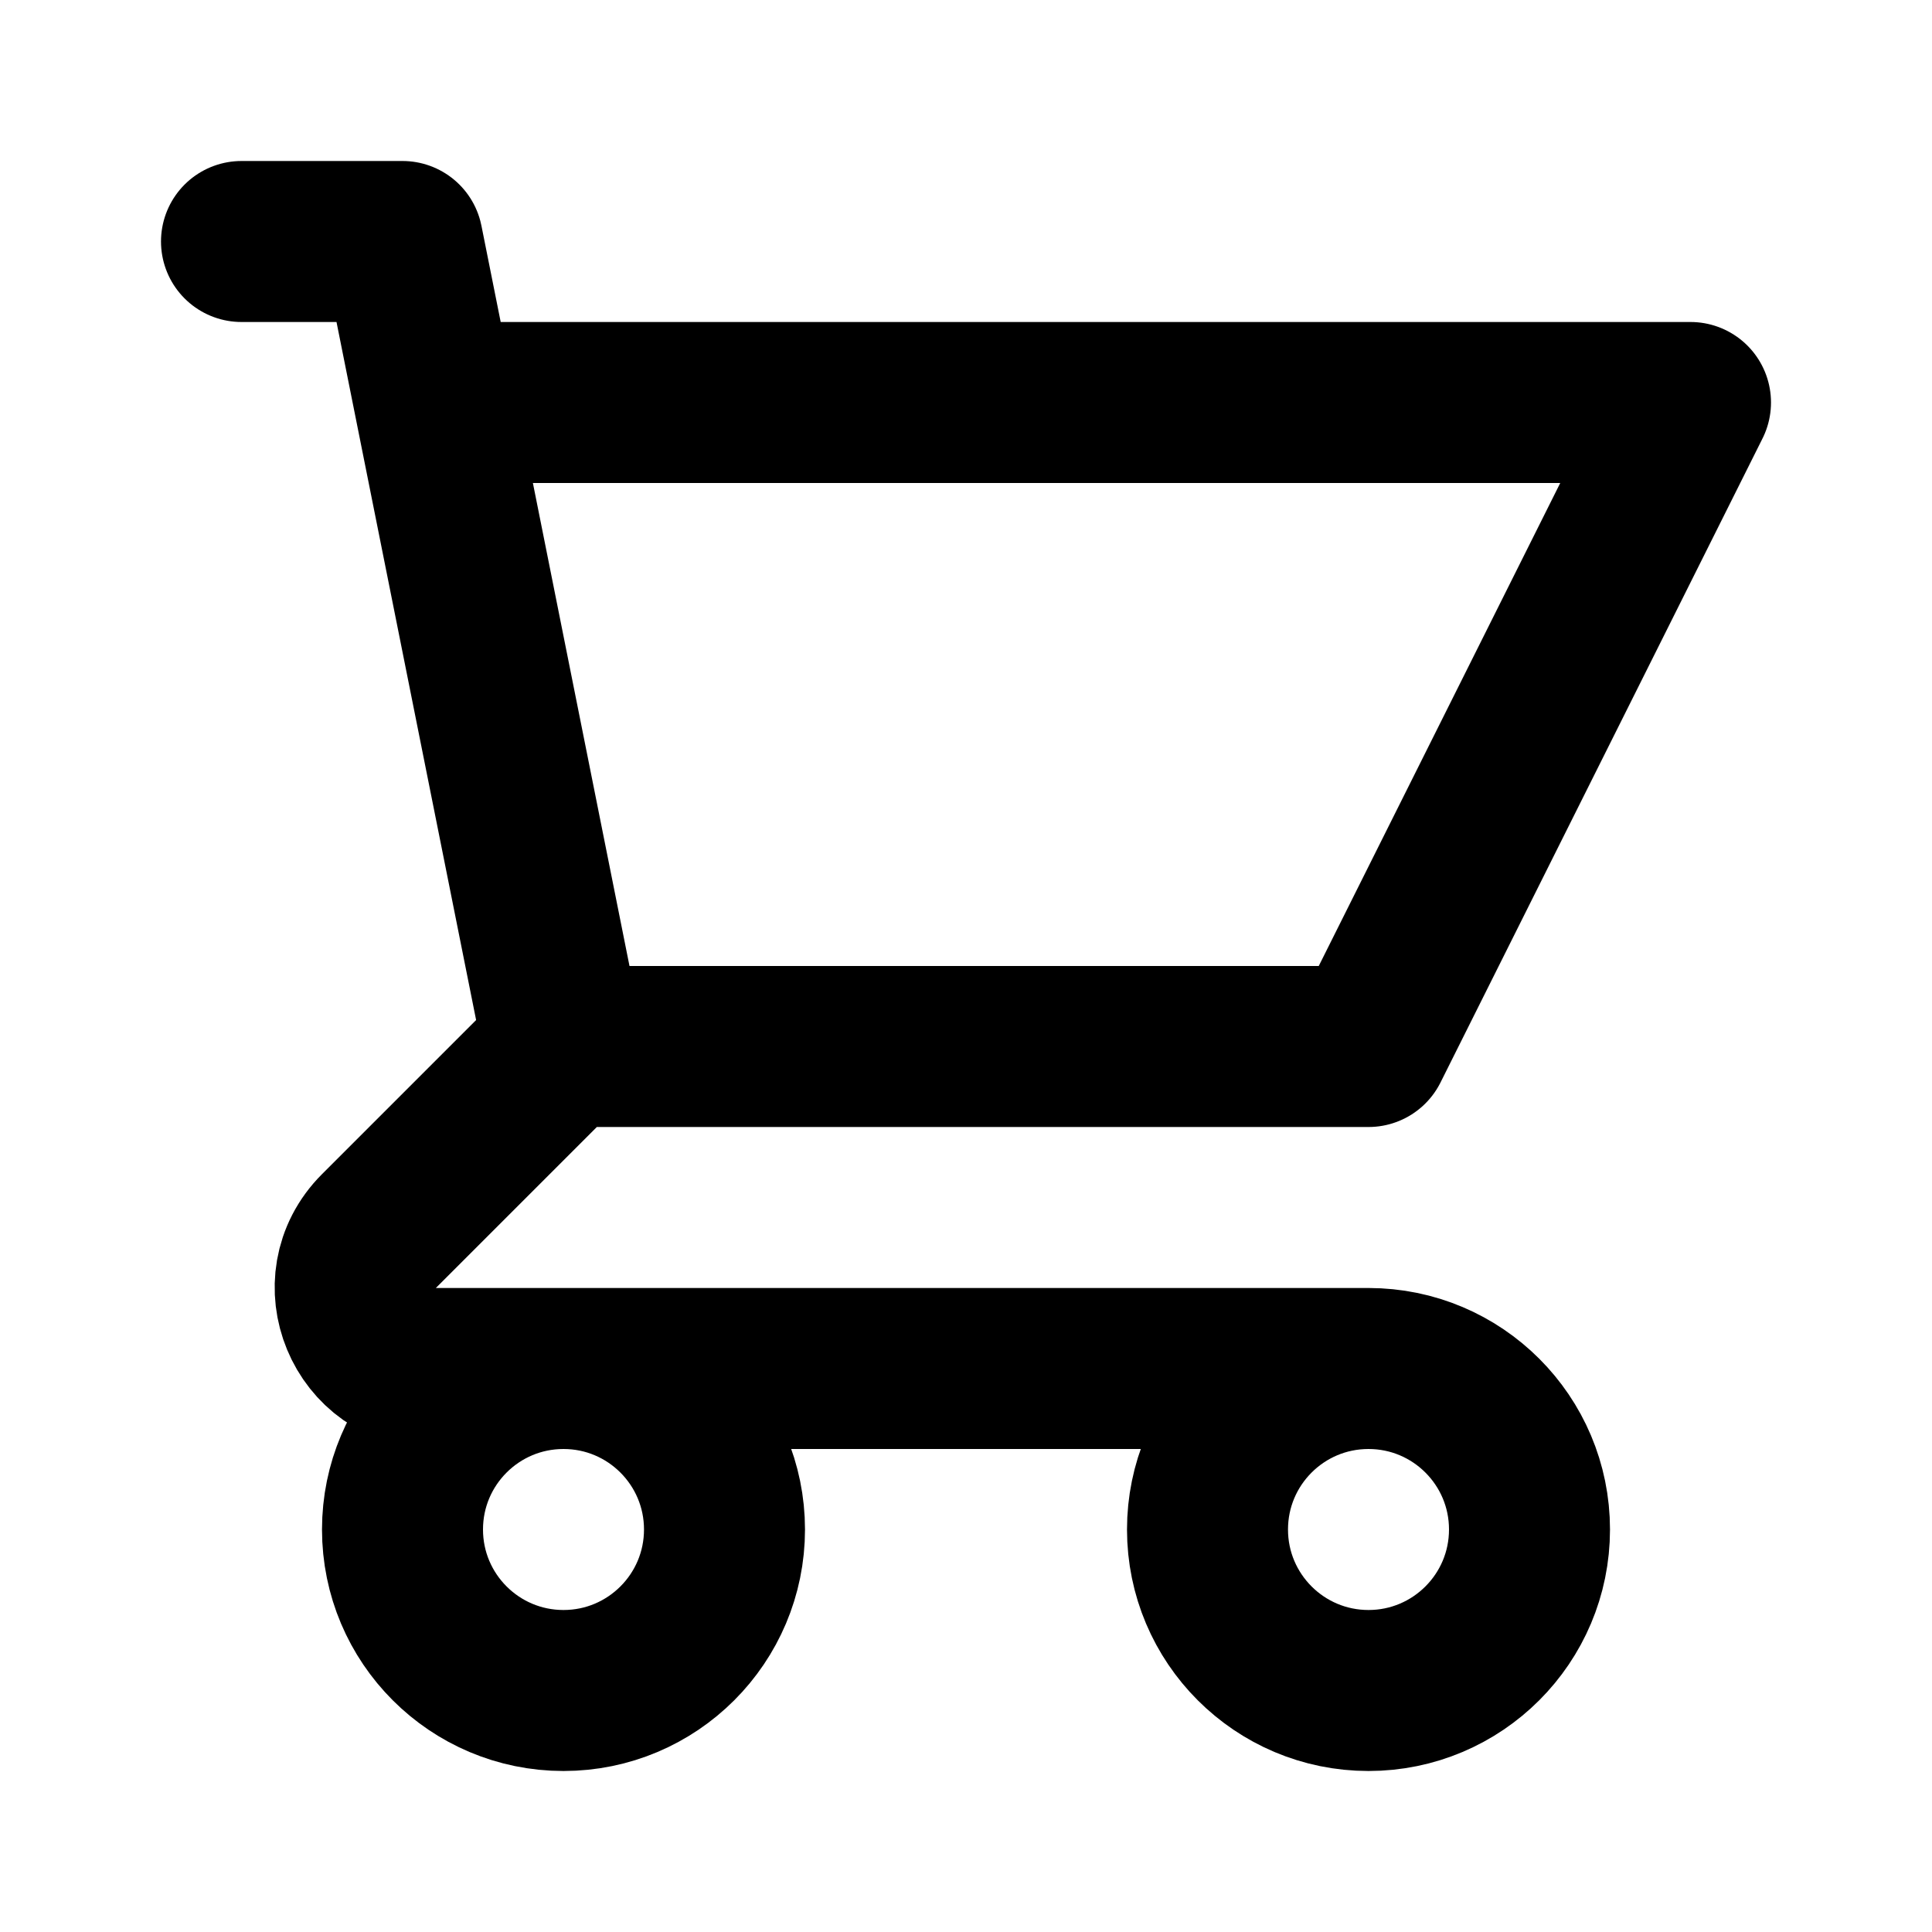
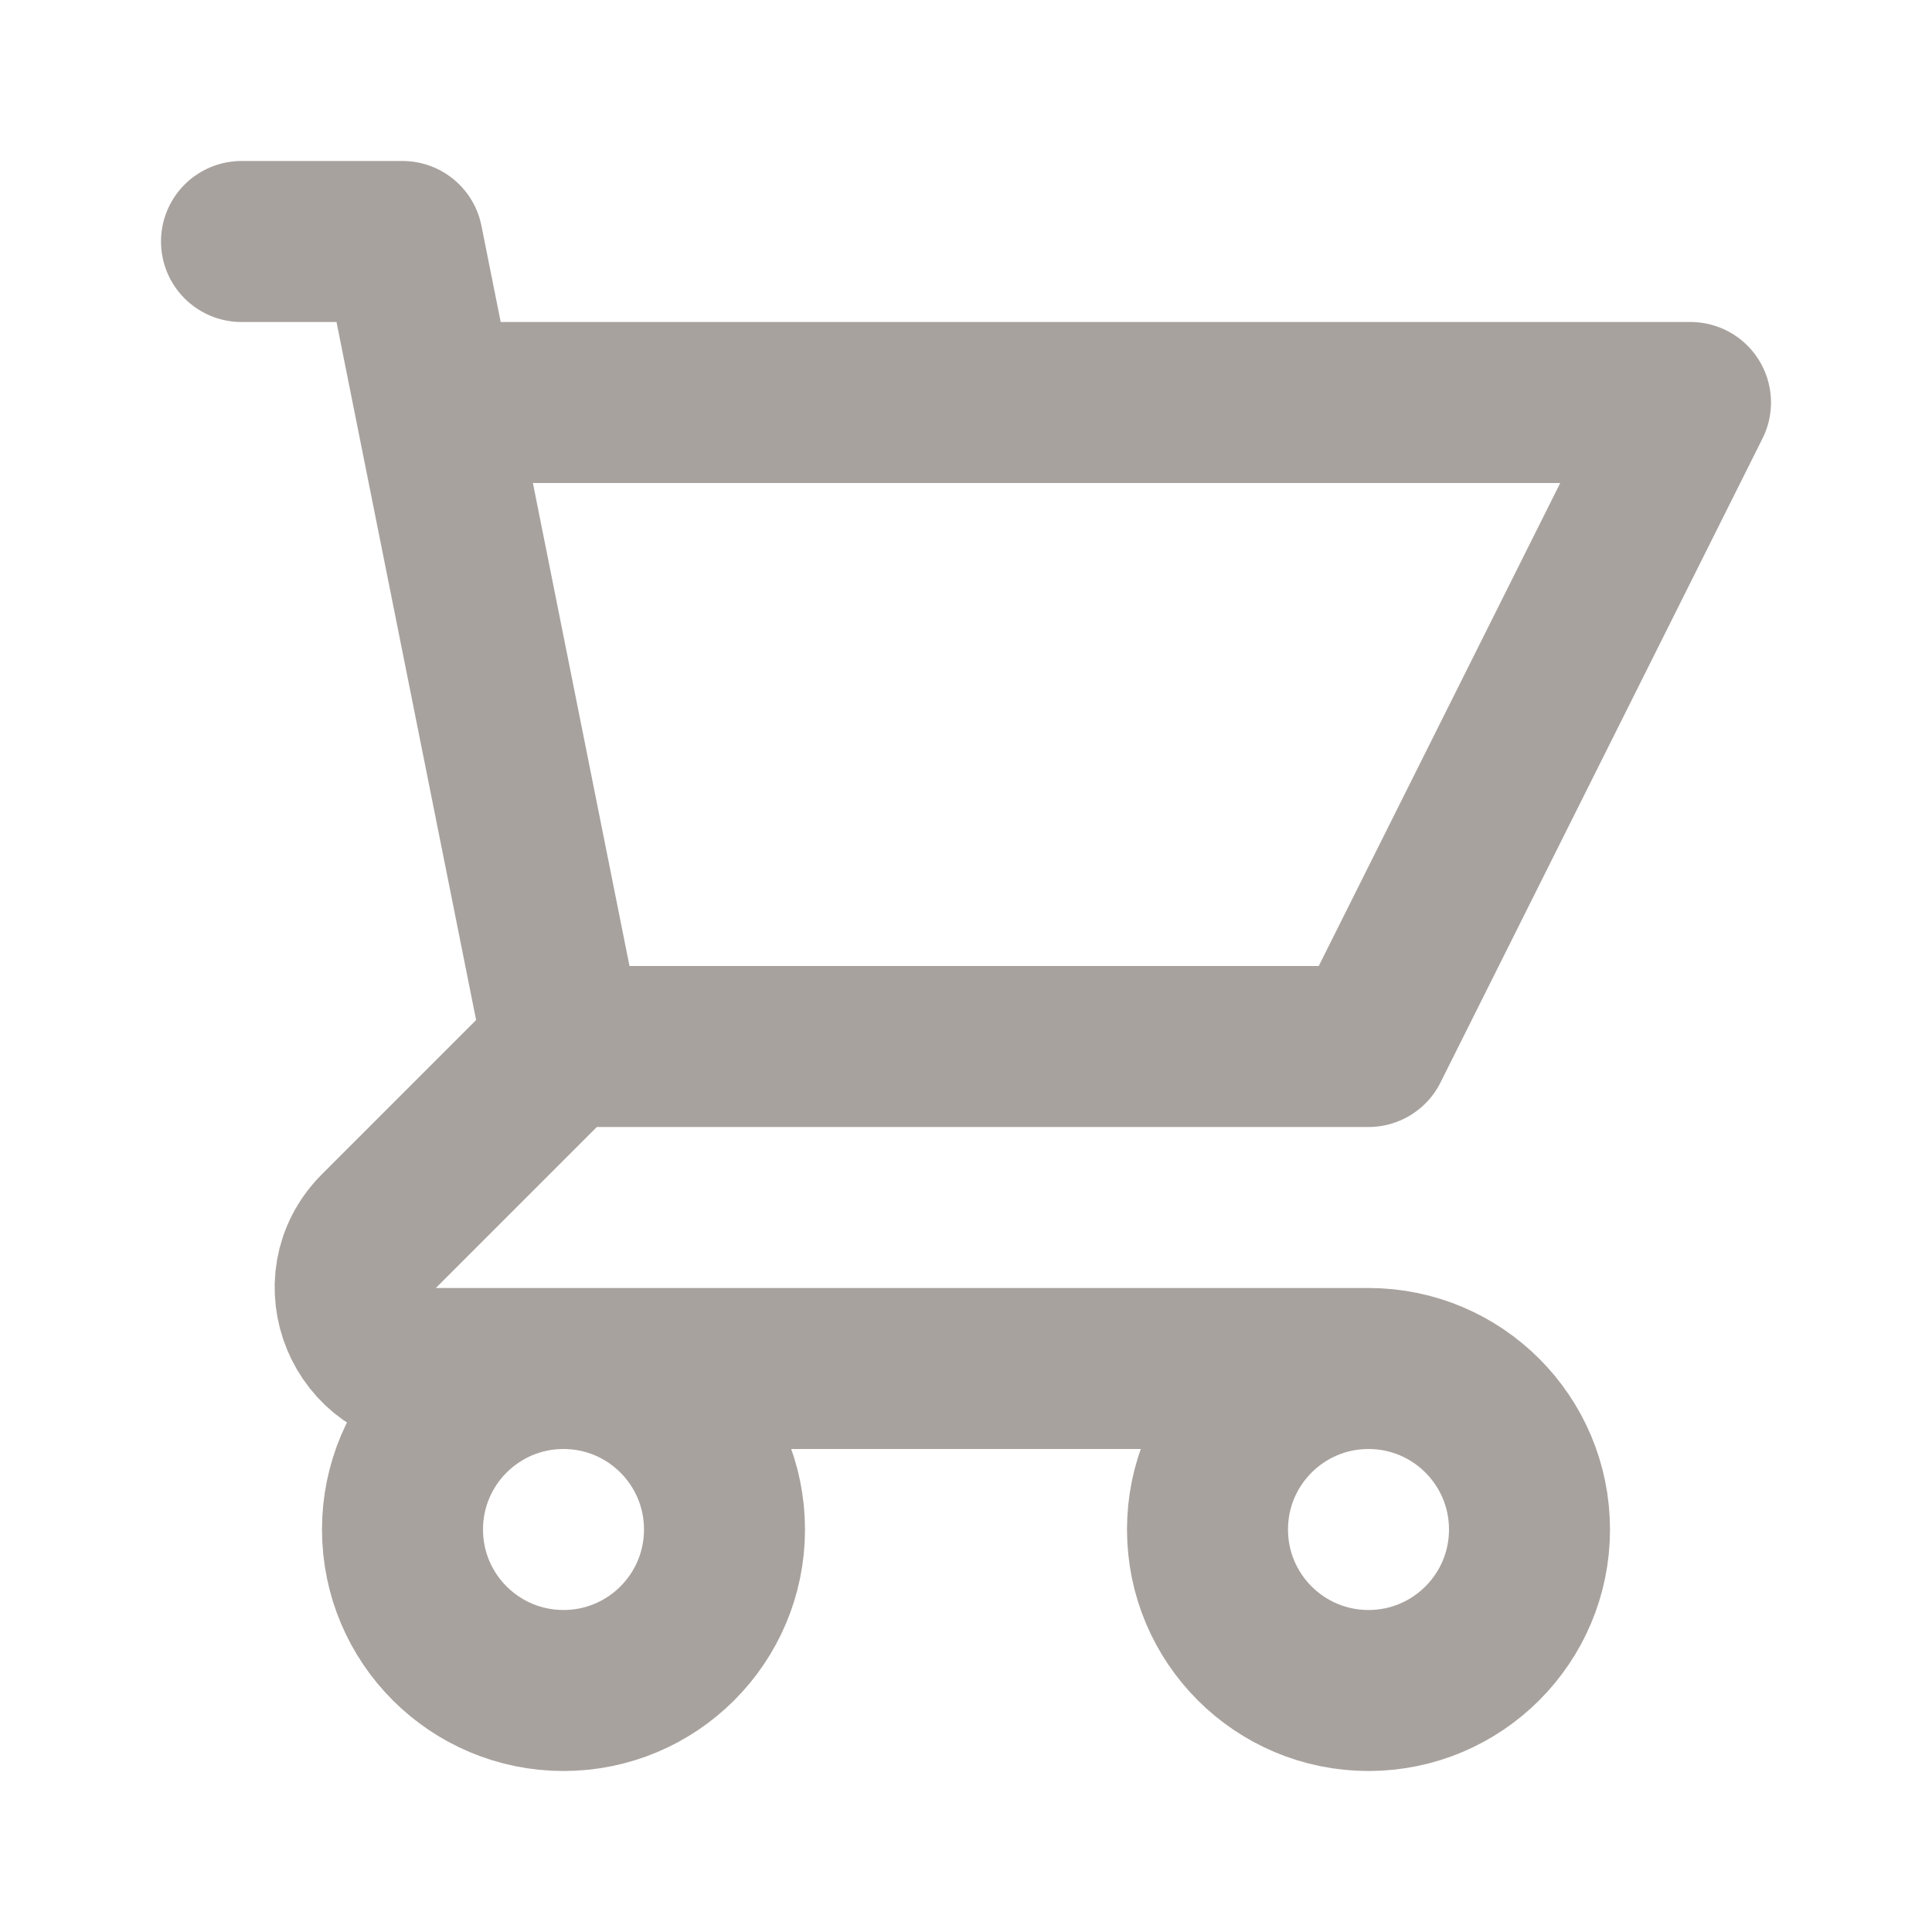
- <svg xmlns="http://www.w3.org/2000/svg" class="flex-shrink-0 h-6 w-6 text-gray-400 group-hover:text-gray-500" fill="none" viewBox="0 0 24 24" stroke="currentColor" aria-hidden="true">
+ <svg xmlns="http://www.w3.org/2000/svg" class="flex-shrink-0 h-6 w-6 text-gray-400 group-hover:text-gray-500" fill="none" viewBox="0 0 24 24" stroke="#A8A29E" aria-hidden="true">
  <path stroke-linecap="round" stroke-linejoin="round" stroke-width="2" d="M3 3h2l.4 2M7 13h10l4-8H5.4M7 13L5.4 5M7 13l-2.293 2.293c-.63.63-.184 1.707.707 1.707H17m0 0a2 2 0 100 4 2 2 0 000-4zm-8 2a2 2 0 11-4 0 2 2 0 014 0z" />
</svg>
